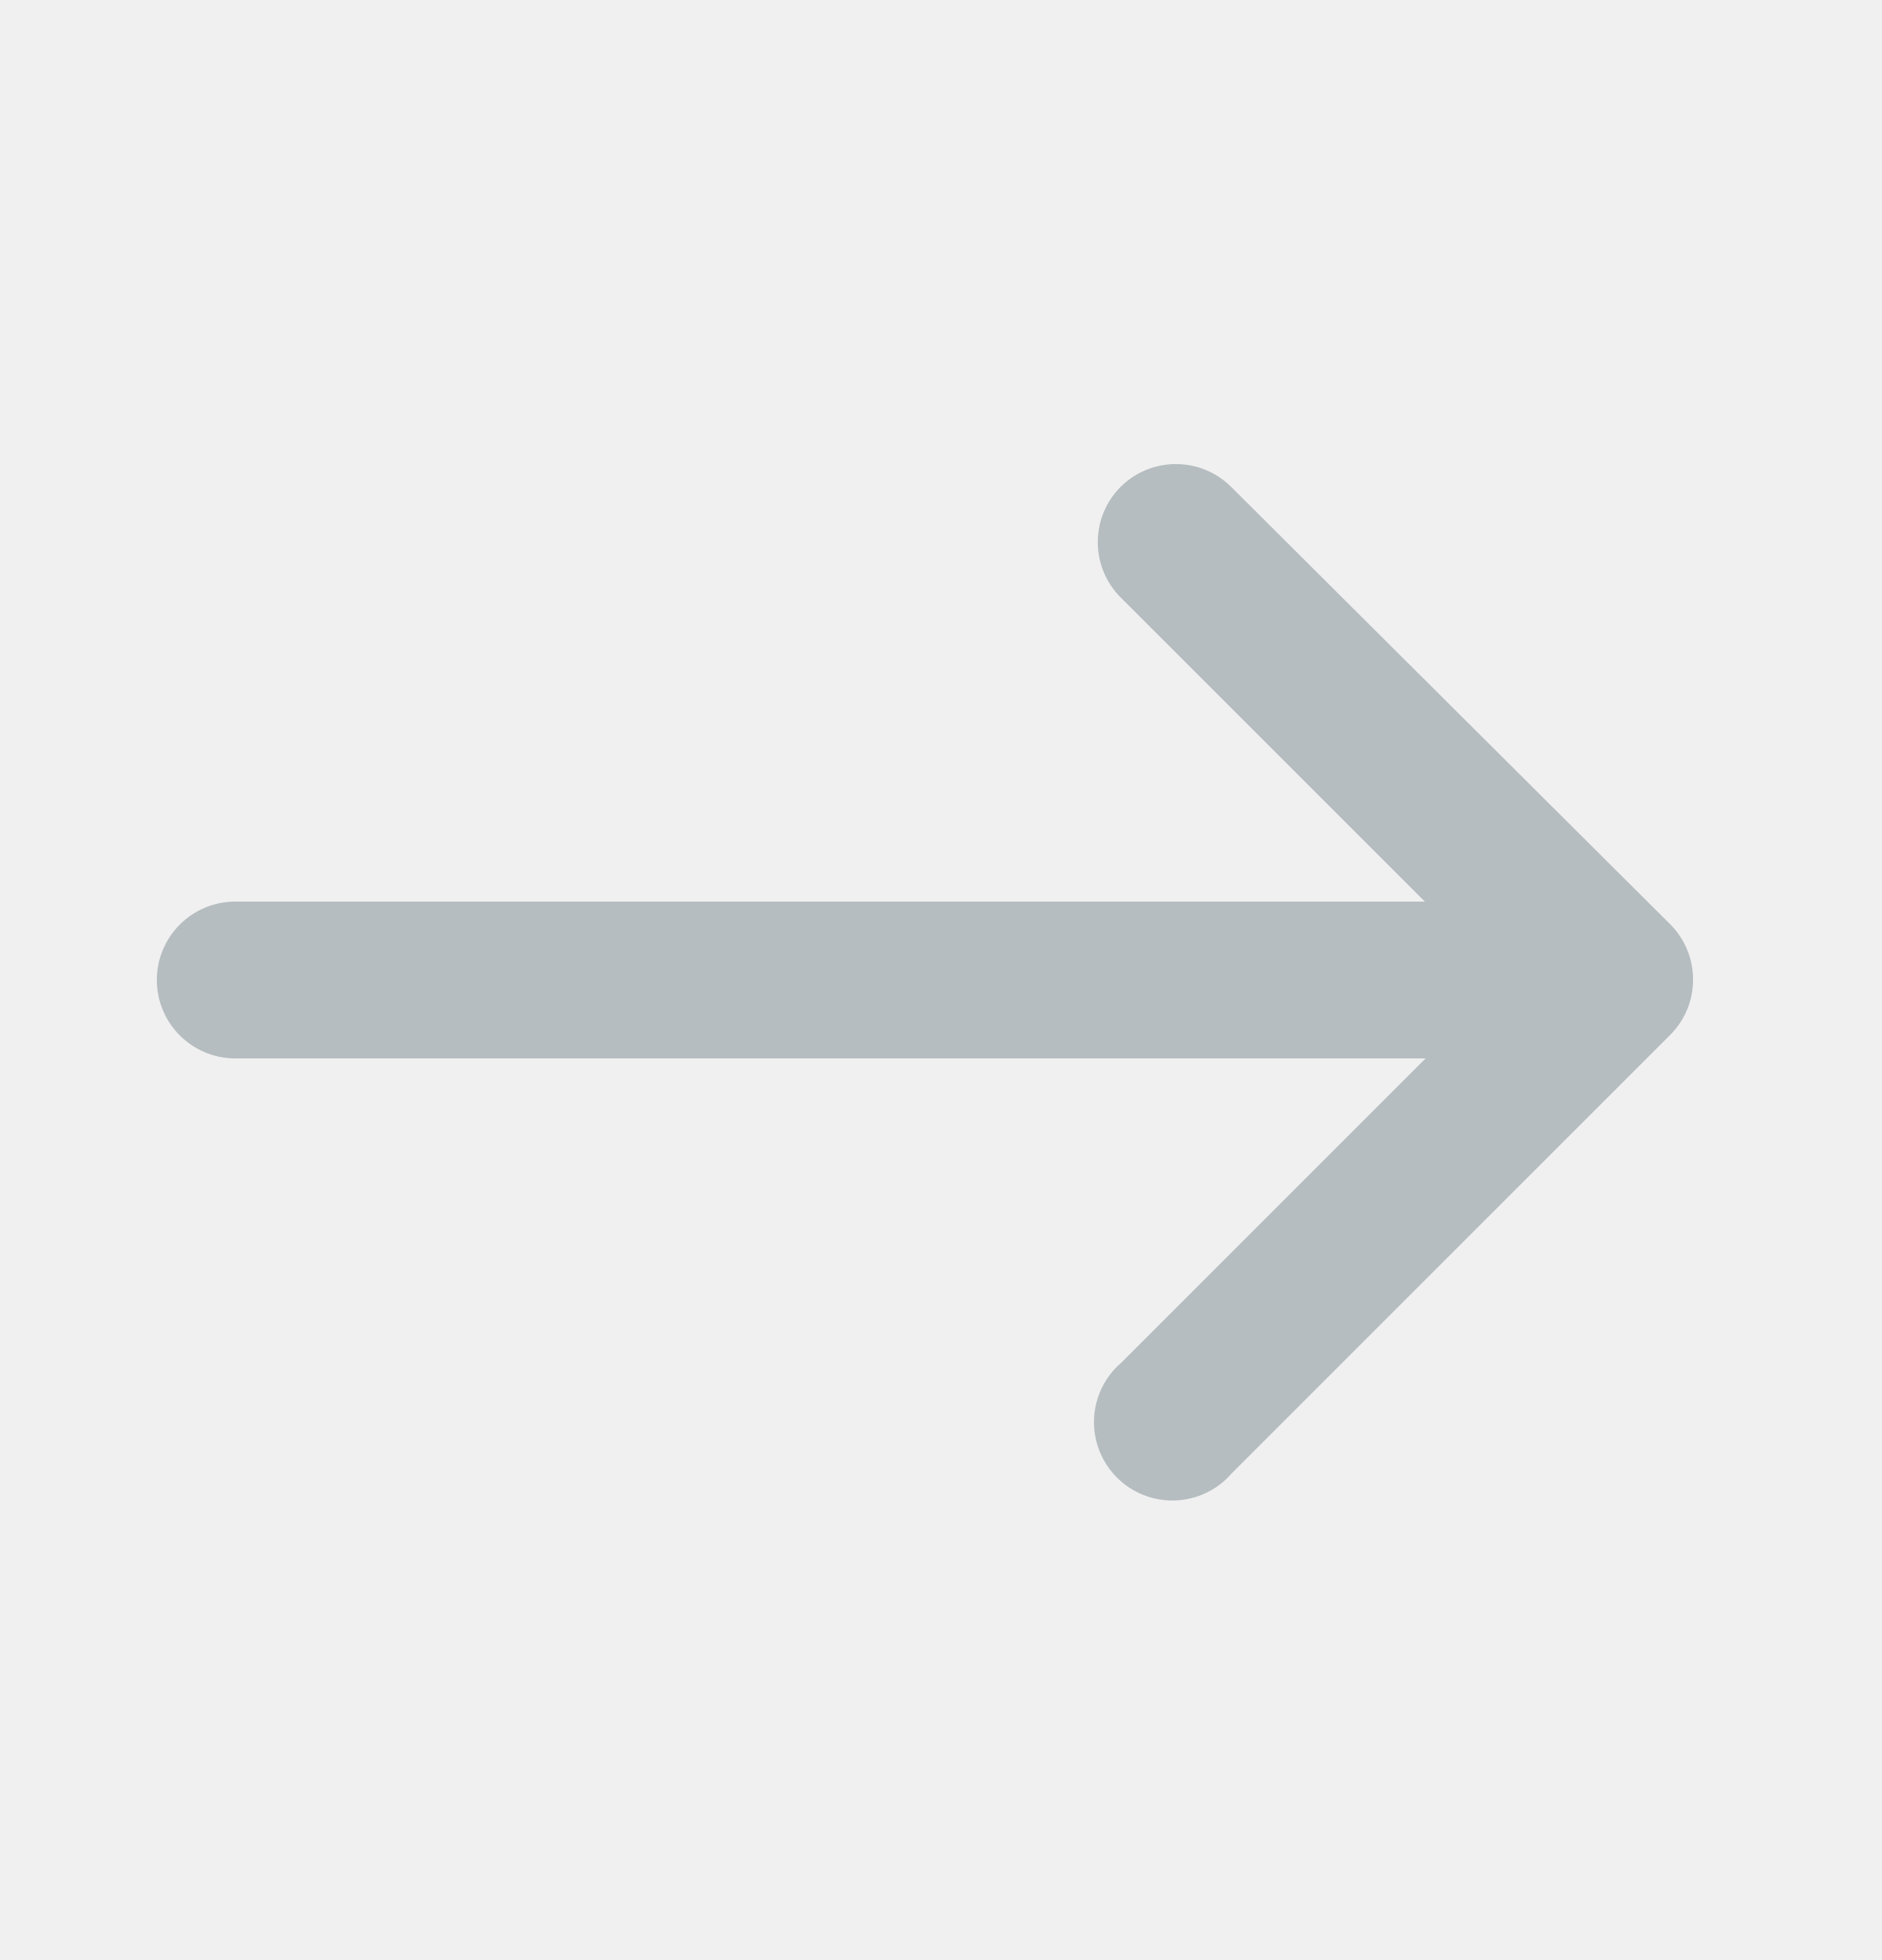
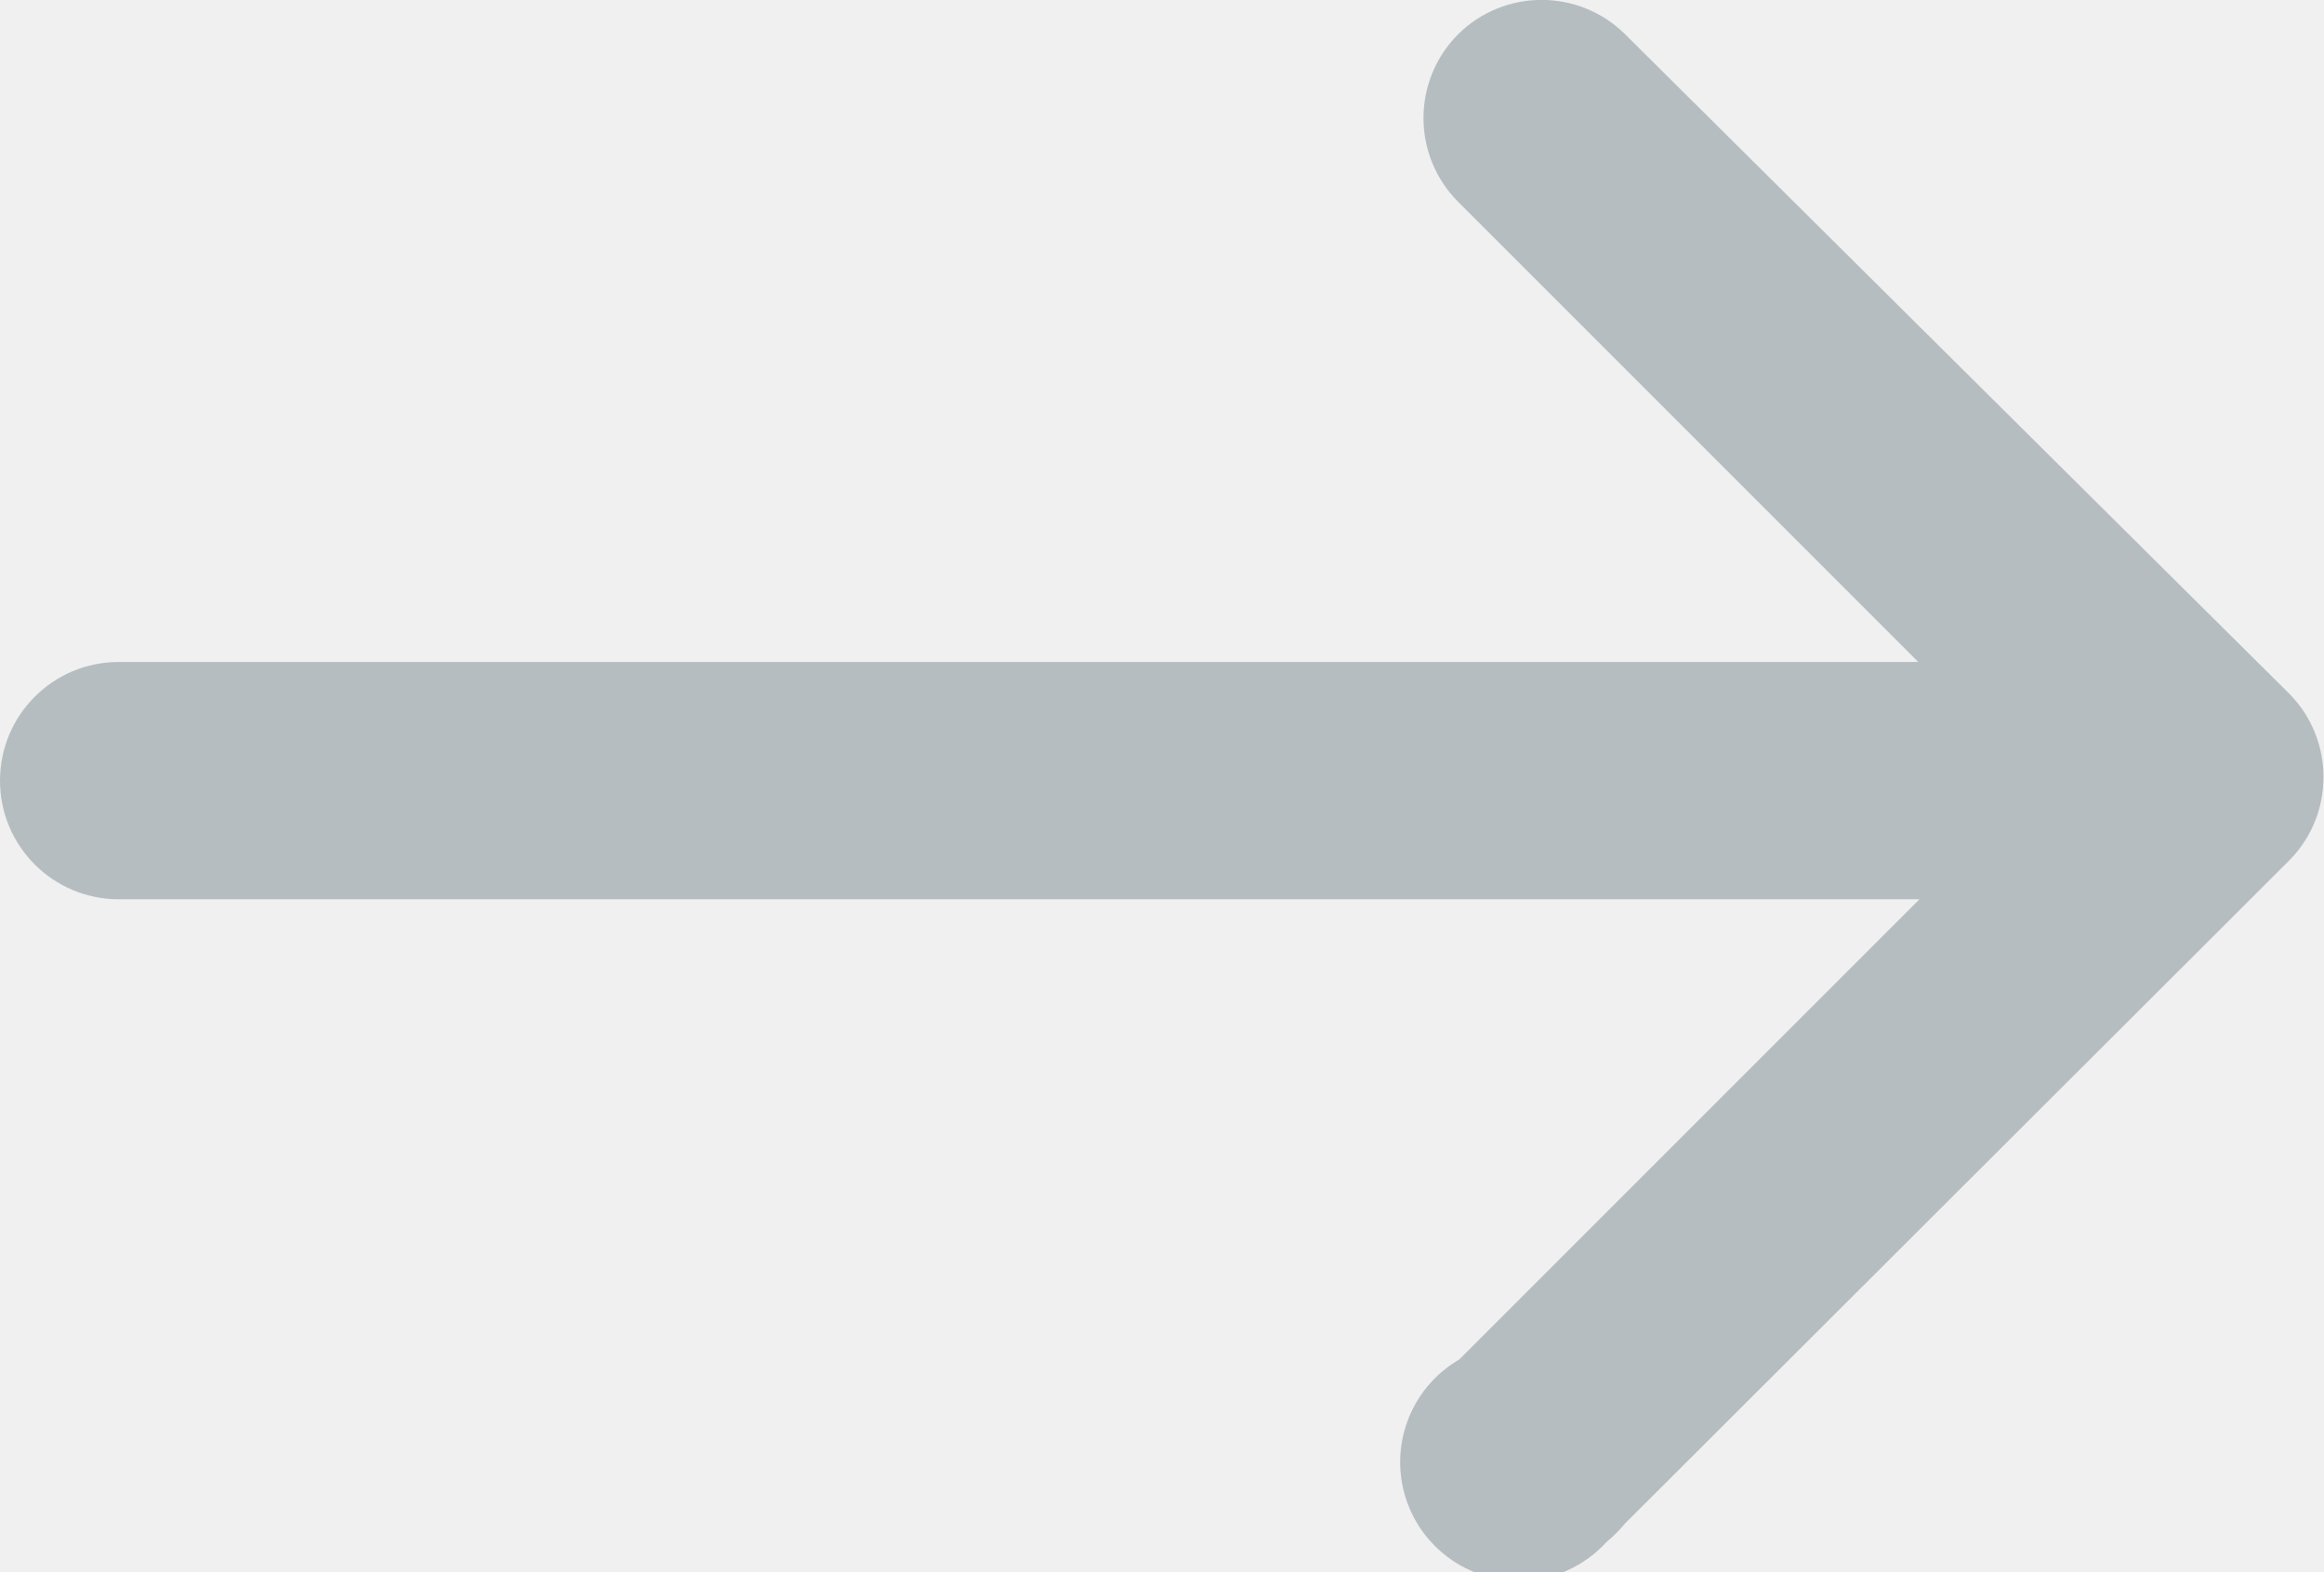
- <svg xmlns="http://www.w3.org/2000/svg" width="24" height="25" fill="none">
-   <g clip-path="url(#a)">
-     <path d="M14.29 6.21a1 1 0 0 0 0 1.41l3.88 3.88H3a1 1 0 0 0-1 1 1 1 0 0 0 1 1h15.18l-3.88 3.88a1 1 0 1 0 1.41 1.41l5.59-5.59a1 1 0 0 0 0-1.41l-5.6-5.58a1 1 0 0 0-1.41 0Z" fill="#B6BDC0" />
-   </g>
+ <svg xmlns="http://www.w3.org/2000/svg" viewBox="0 0 19.59 13.25">
  <defs>
-     <clipPath id="a">
-       <path fill="#fff" transform="translate(0 .5)" d="M0 0h24v24H0z" />
-     </clipPath>
+     <style>.a{fill:#b6bdc0;}</style>
  </defs>
+   <path class="a" d="M12.29.29a1,1,0,0,0,0,1.41l3.88,3.88H1a1,1,0,0,0,0,2H16.18L12.3,11.46A1,1,0,1,0,13.54,13a1.21,1.21,0,0,0,.16-.16l5.6-5.59a1,1,0,0,0,0-1.4L13.7.29A1,1,0,0,0,12.29.29Z" />
</svg>
